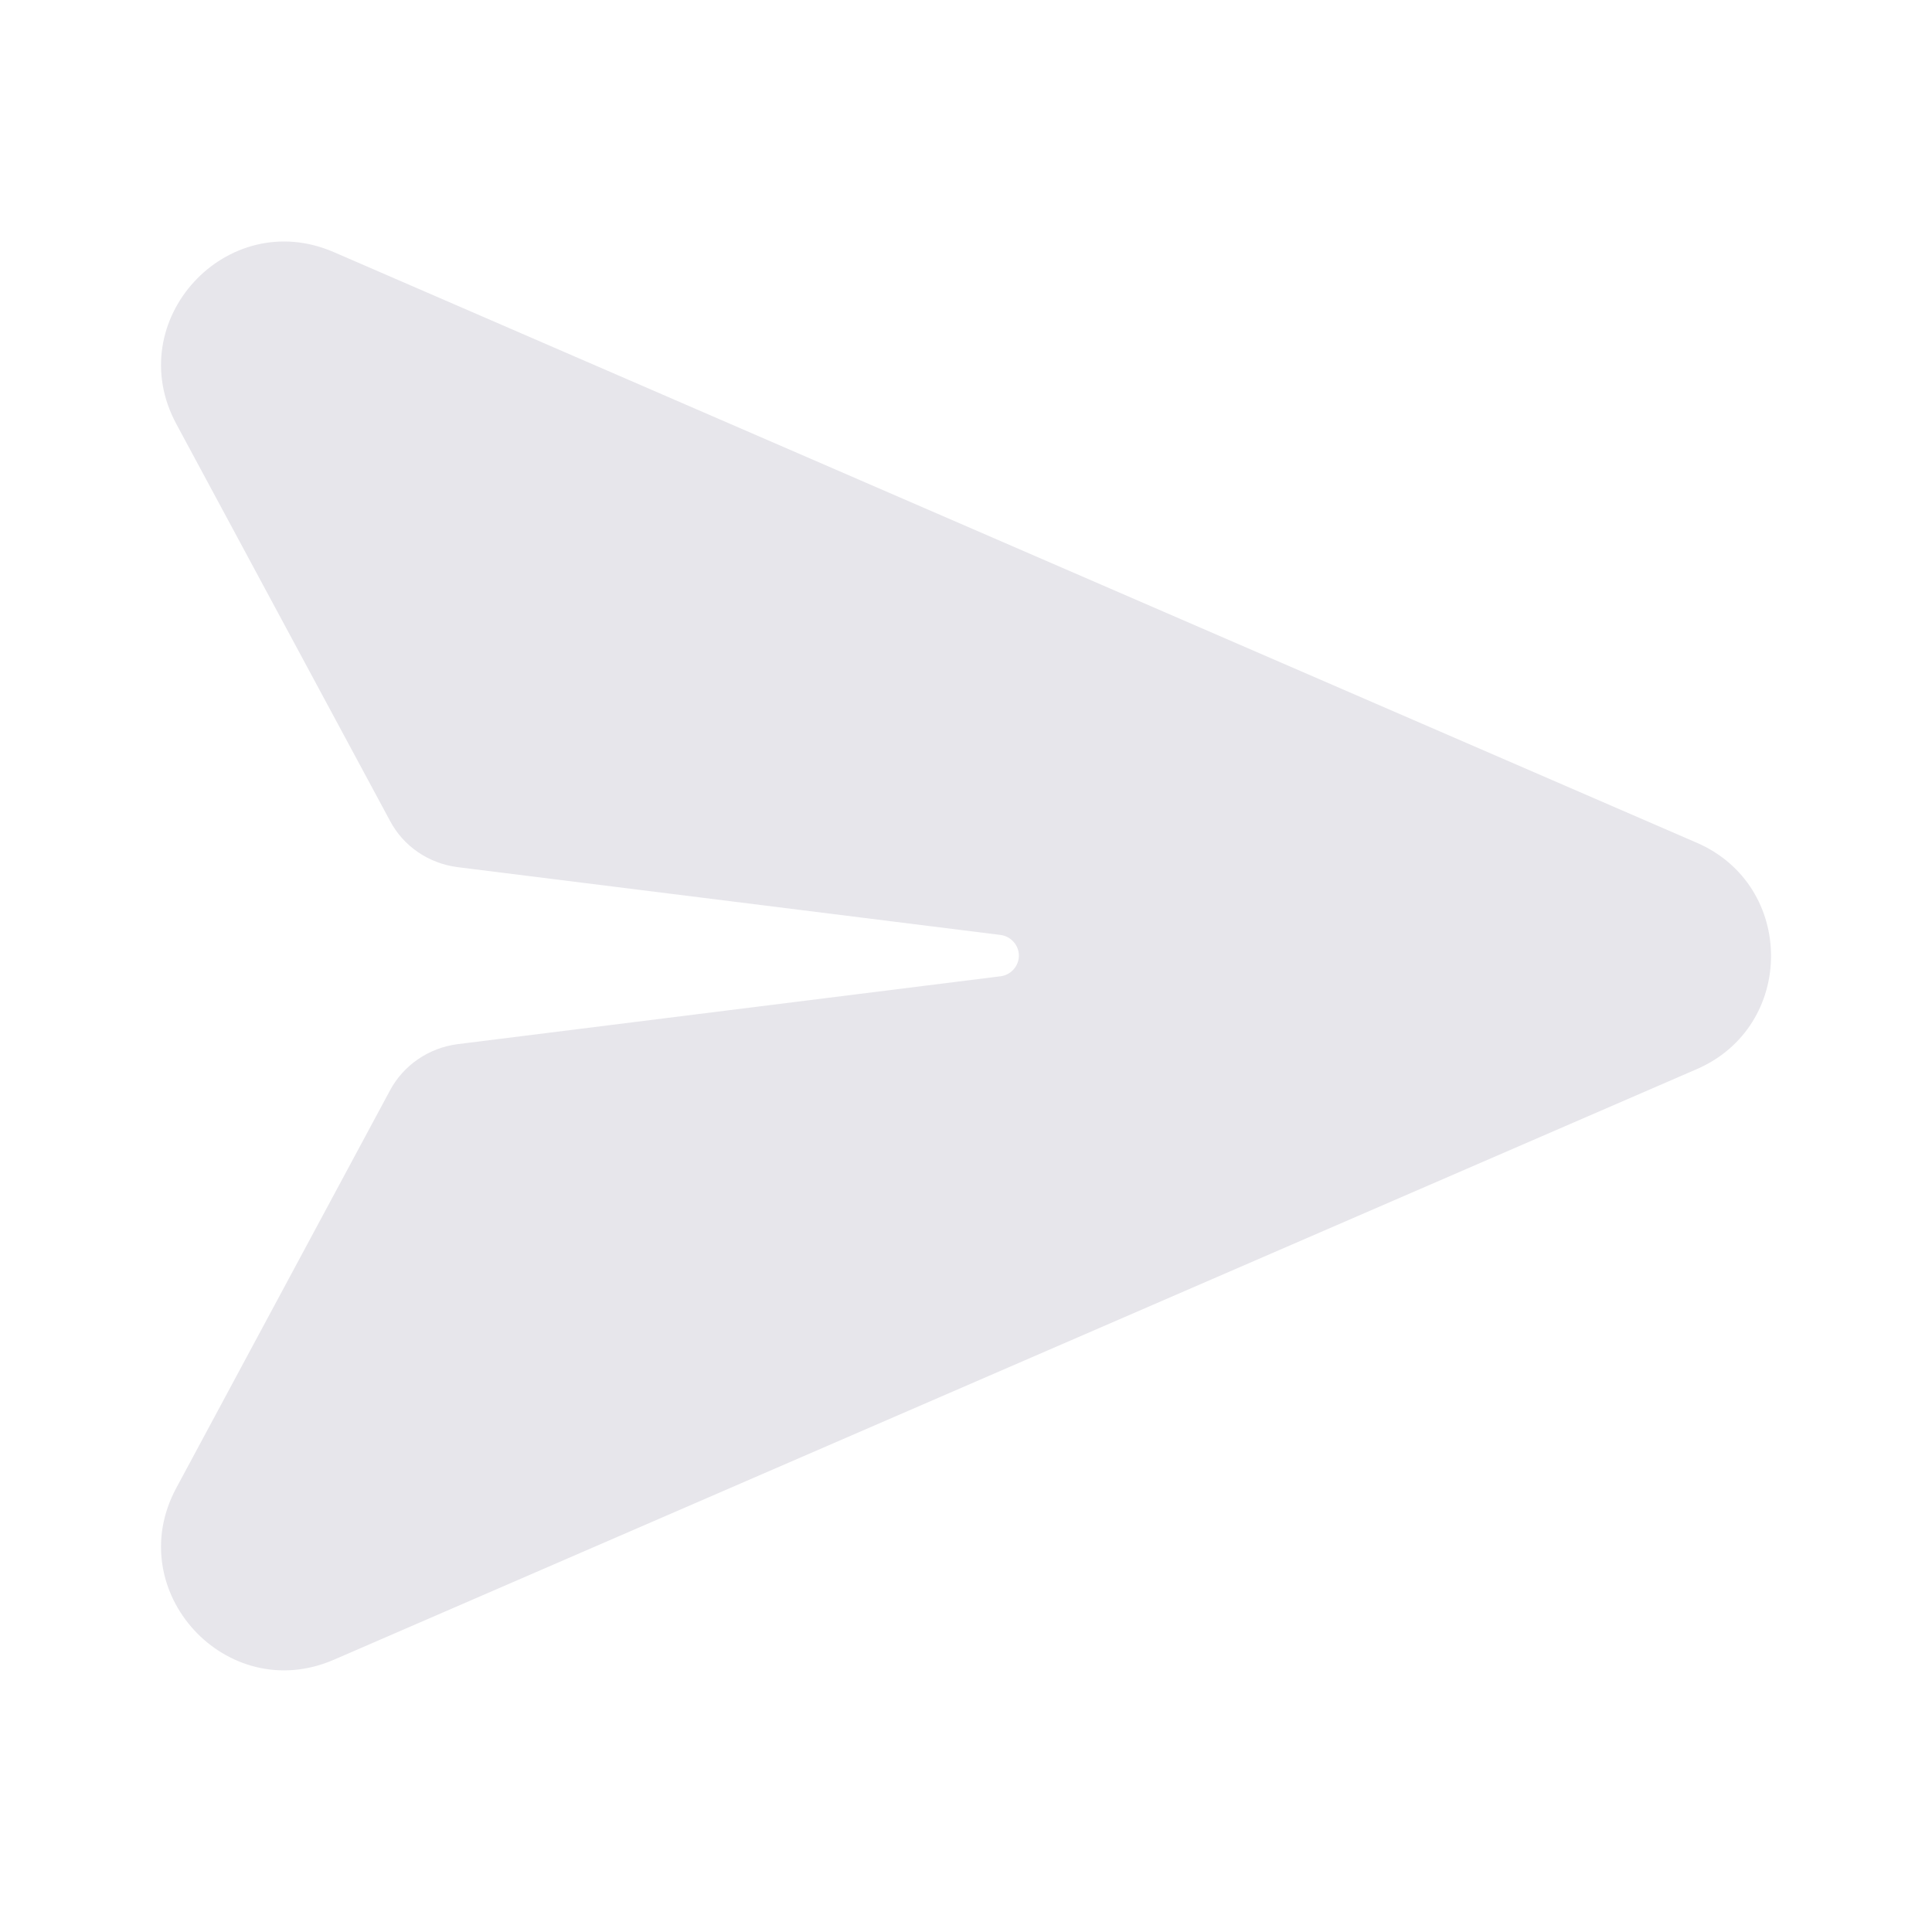
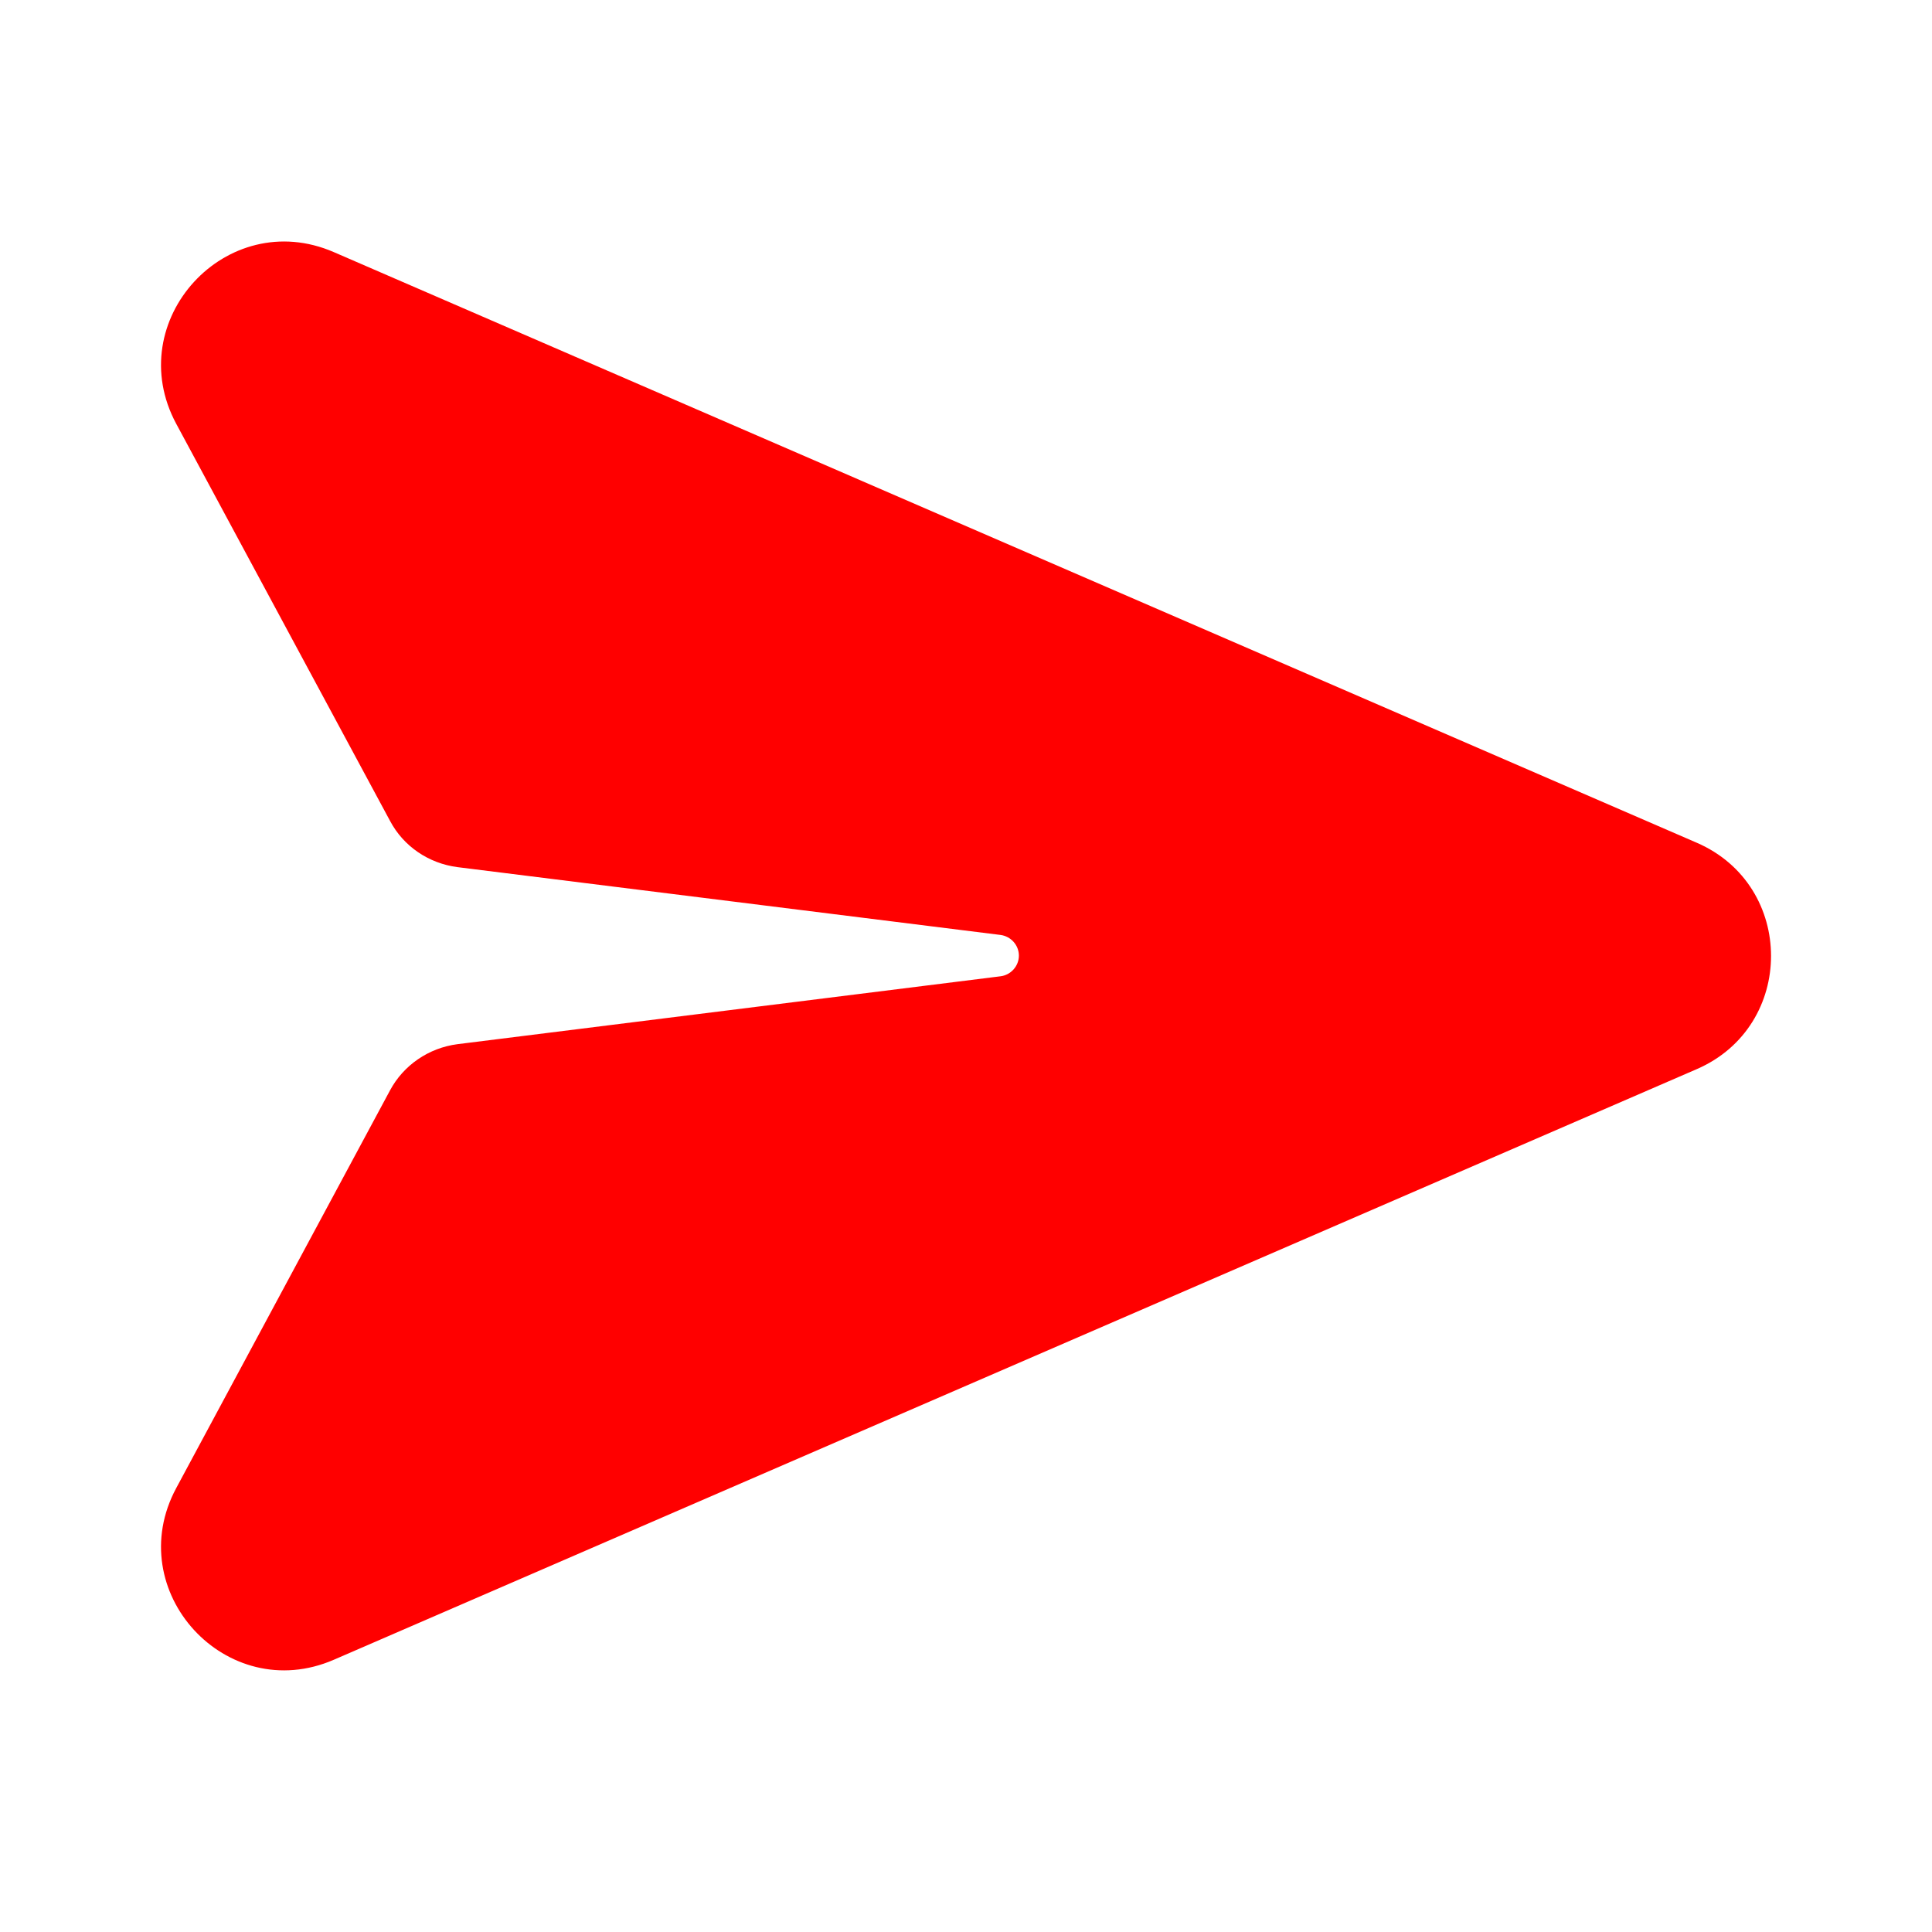
<svg xmlns="http://www.w3.org/2000/svg" width="24" height="24" viewBox="0 0 24 24" fill="none">
  <g id="paperAirplane">
-     <path id="exportLayerAbove" d="M4.147 3.132C2.814 2.554 1.5 3.986 2.19 5.266L4.845 10.197C5.013 10.515 5.327 10.726 5.684 10.772L12.427 11.614C12.557 11.63 12.657 11.741 12.657 11.871C12.657 12.001 12.557 12.113 12.427 12.128L5.684 12.971C5.327 13.017 5.013 13.231 4.845 13.545L2.19 18.484C1.5 19.764 2.814 21.196 4.147 20.618L21.078 13.281C22.308 12.748 22.308 11.002 21.078 10.469L4.147 3.132Z" fill="#E7E6EB" />
+     <path id="exportLayerAbove" d="M4.147 3.132C2.814 2.554 1.5 3.986 2.19 5.266L4.845 10.197C5.013 10.515 5.327 10.726 5.684 10.772L12.427 11.614C12.557 11.63 12.657 11.741 12.657 11.871C12.657 12.001 12.557 12.113 12.427 12.128L5.684 12.971C5.327 13.017 5.013 13.231 4.845 13.545L2.19 18.484C1.5 19.764 2.814 21.196 4.147 20.618L21.078 13.281C22.308 12.748 22.308 11.002 21.078 10.469L4.147 3.132Z" fill="#FF0000" />
  </g>
</svg>
